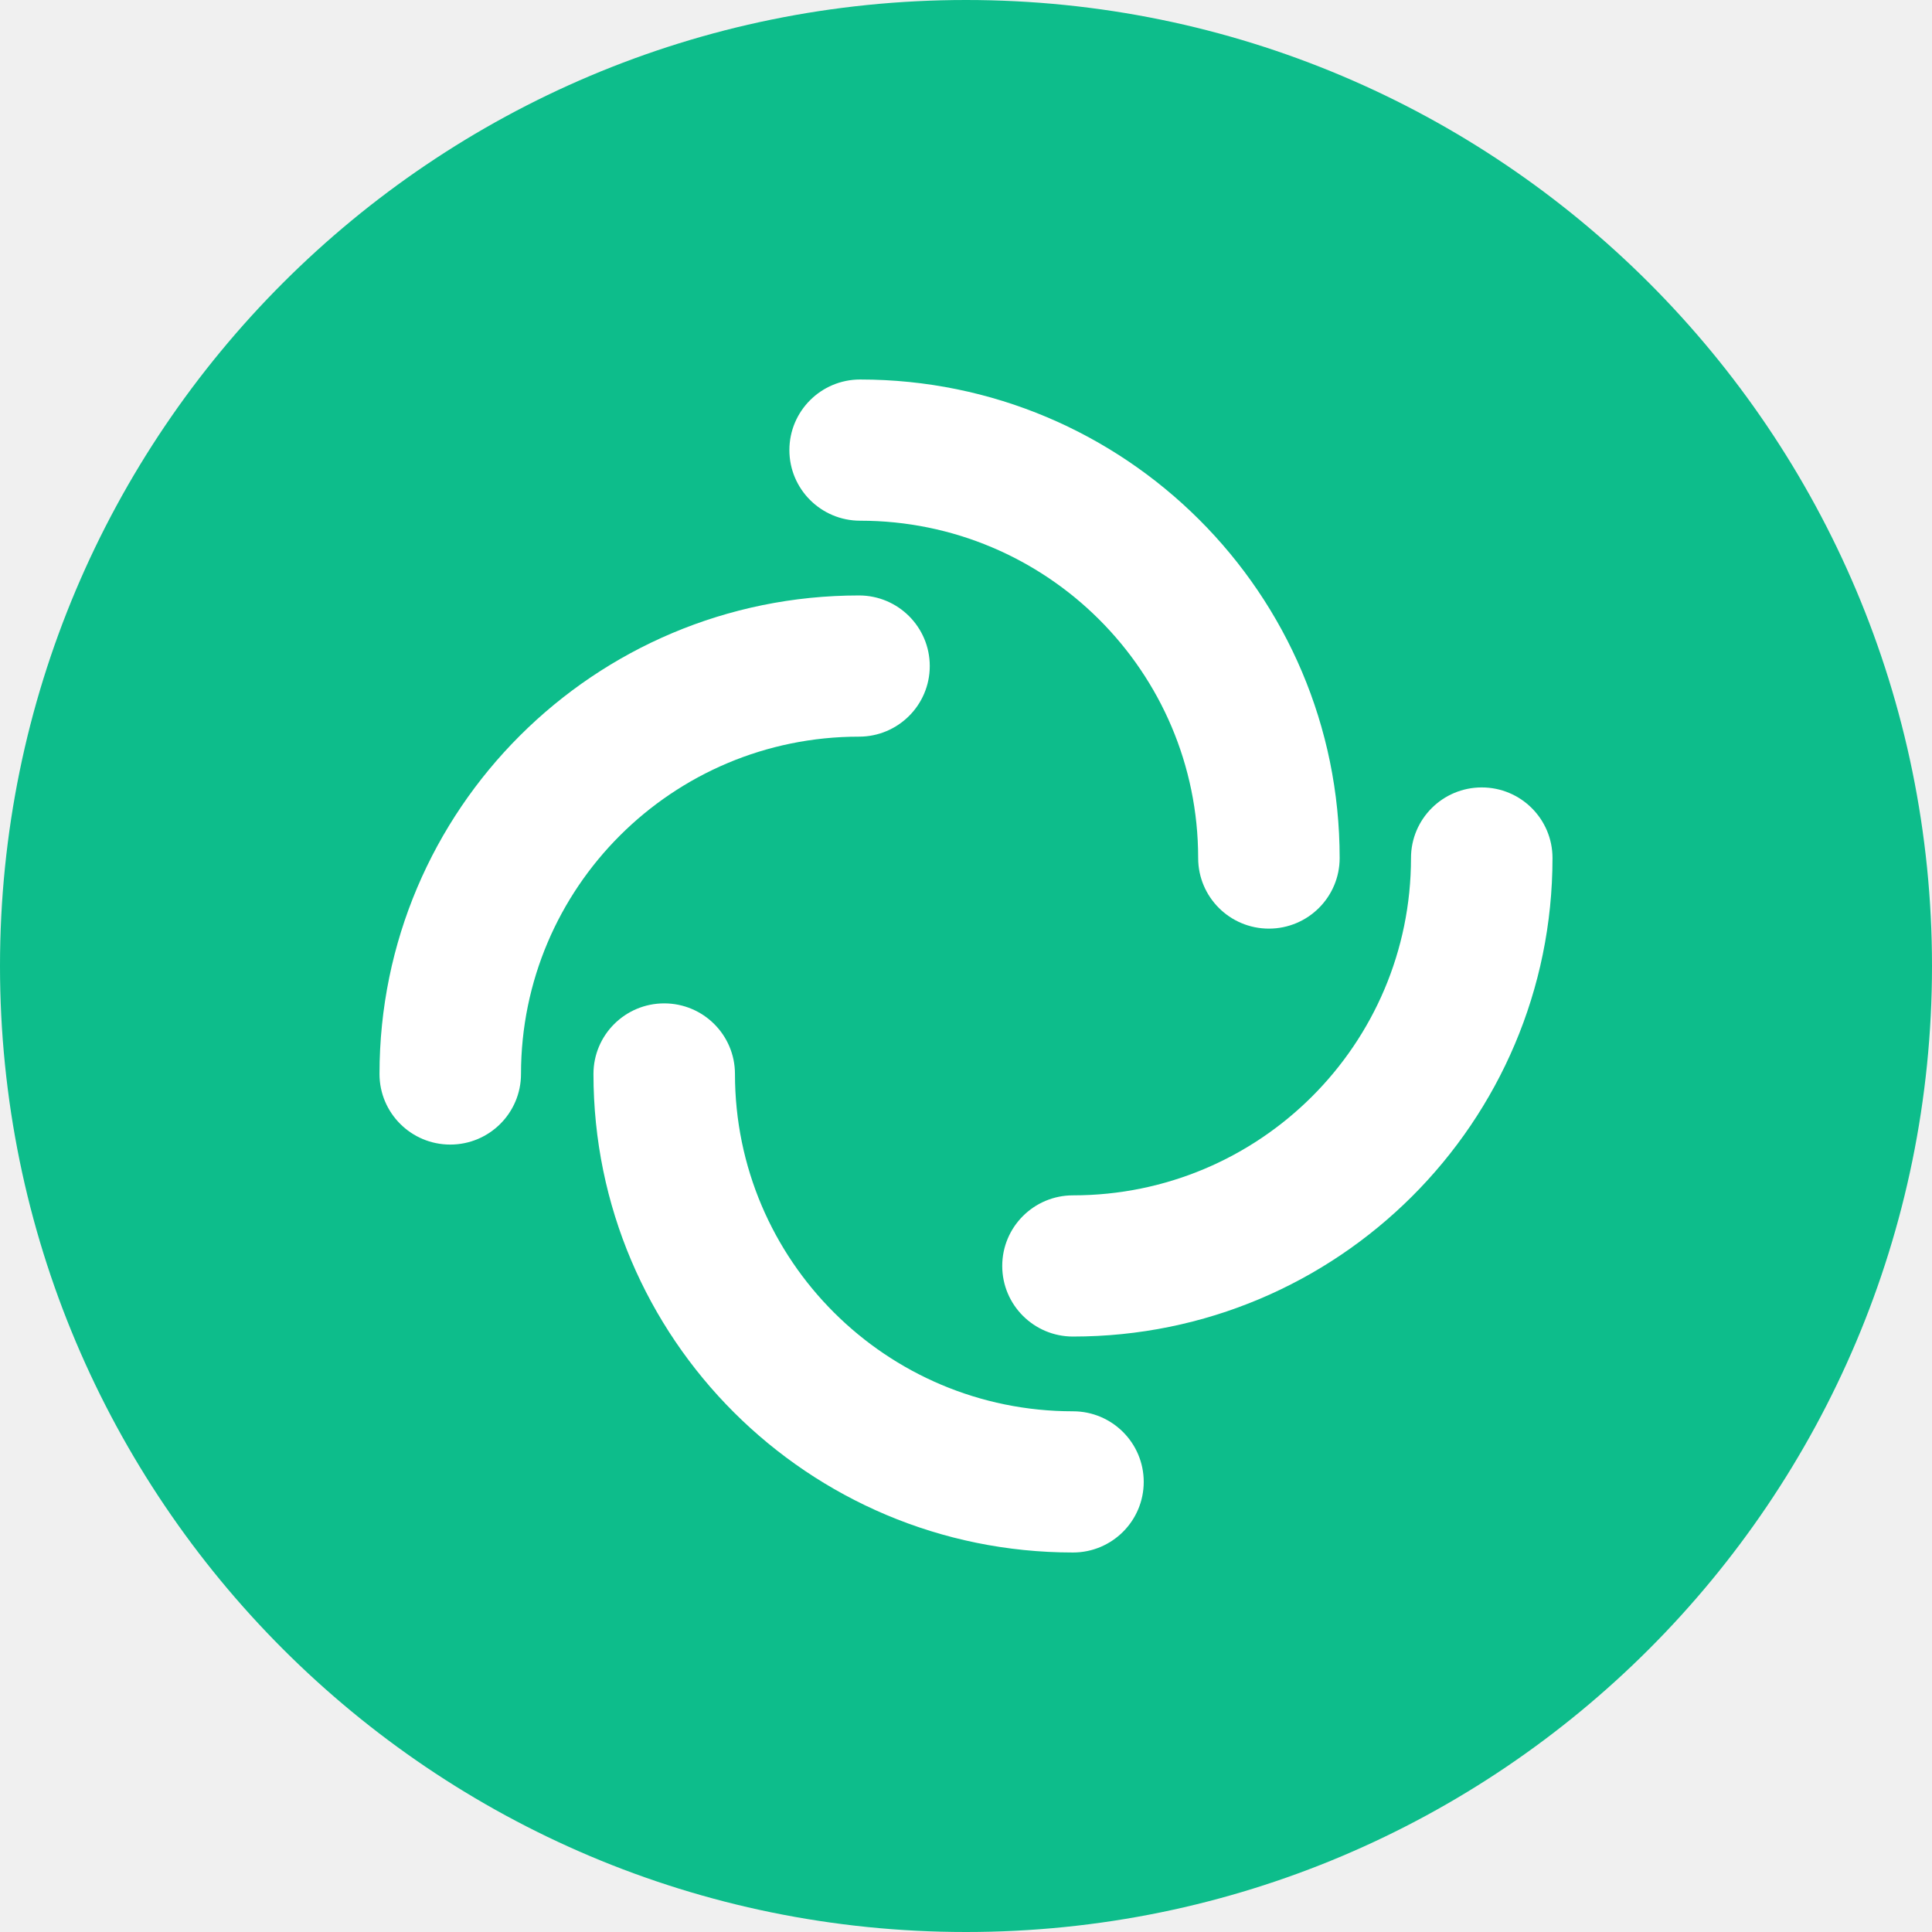
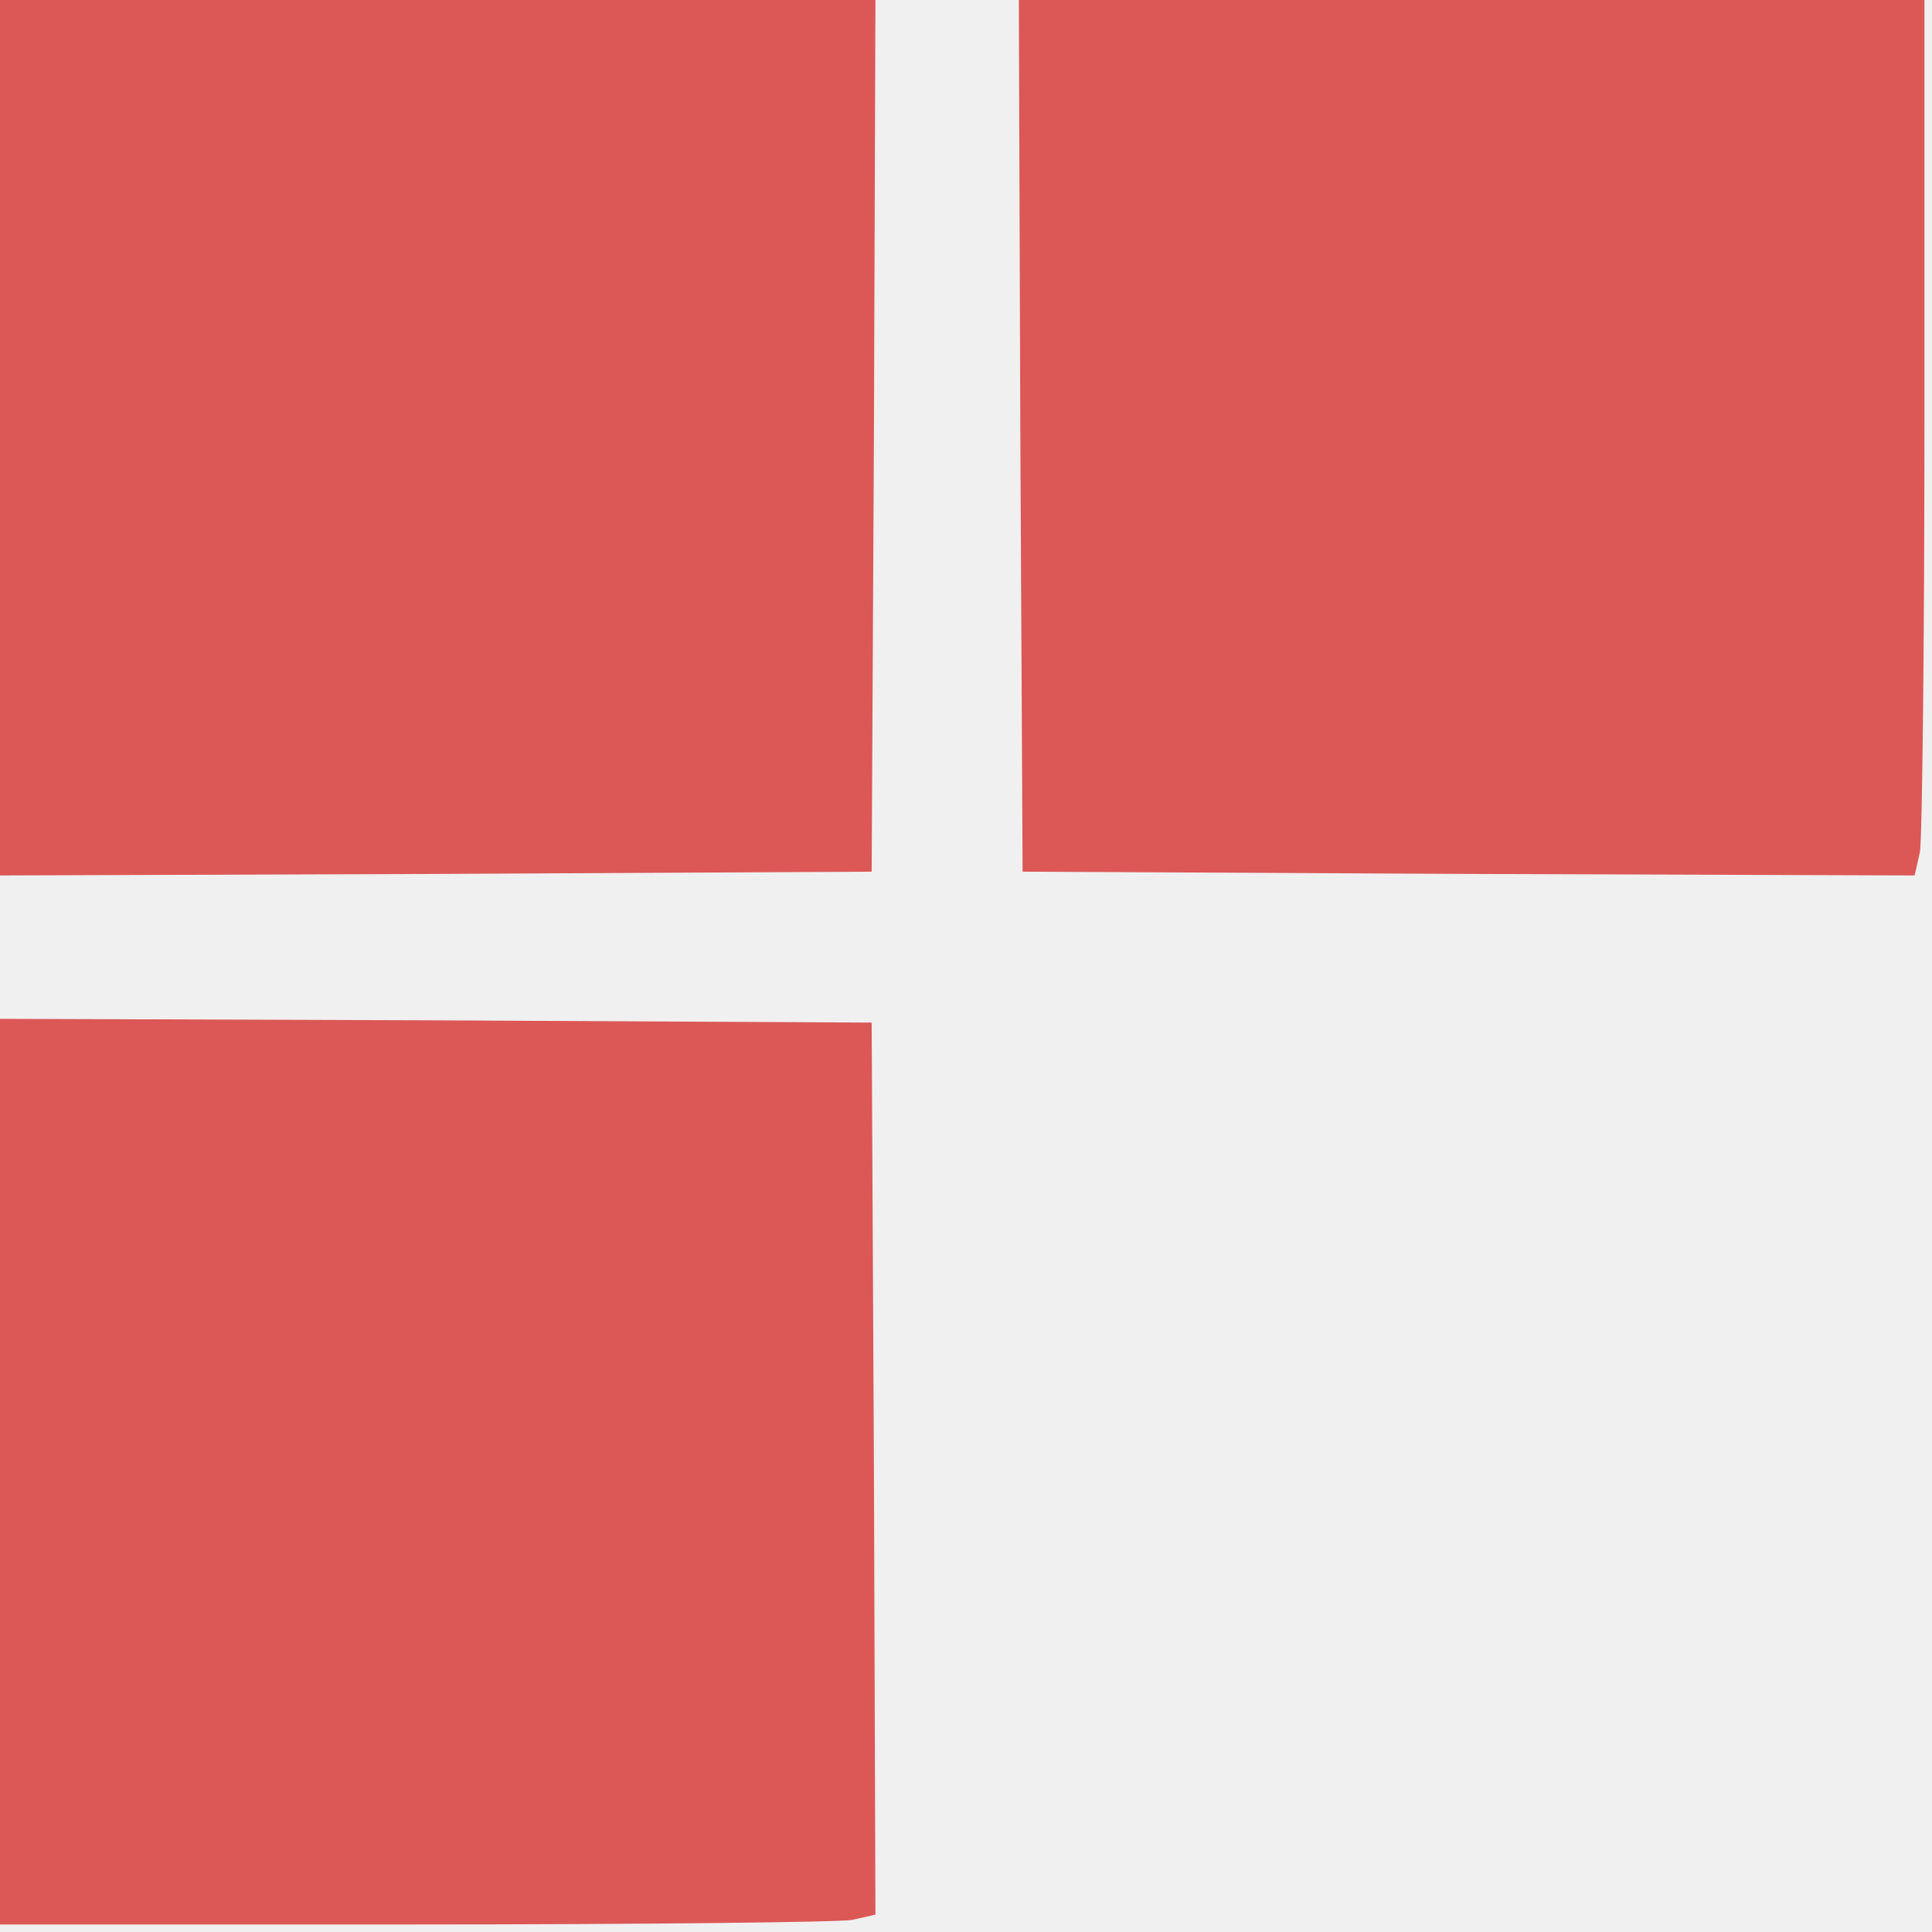
- <svg xmlns="http://www.w3.org/2000/svg" width="200" height="200" viewBox="0 0 200 200" fill="none">
-   <path fill-rule="evenodd" clip-rule="evenodd" d="M100 200C155.228 200 200 155.228 200 100C200 44.772 155.228 0 100 0C44.772 0 0 44.772 0 100C0 155.228 44.772 200 100 200Z" fill="#0DBD8B" />
-   <path fill-rule="evenodd" clip-rule="evenodd" d="M81.717 46.595C81.717 42.558 84.996 39.286 89.041 39.286C116.456 39.286 138.681 61.464 138.681 88.823C138.681 92.859 135.401 96.131 131.357 96.131C127.312 96.131 124.033 92.859 124.033 88.823C124.033 69.537 108.366 53.903 89.041 53.903C84.996 53.903 81.717 50.631 81.717 46.595Z" fill="white" />
-   <path fill-rule="evenodd" clip-rule="evenodd" d="M153.39 81.514C157.435 81.514 160.714 84.786 160.714 88.822C160.714 116.181 138.49 138.359 111.075 138.359C107.03 138.359 103.751 135.087 103.751 131.05C103.751 127.014 107.03 123.742 111.075 123.742C130.4 123.742 146.066 108.108 146.066 88.822C146.066 84.786 149.345 81.514 153.39 81.514Z" fill="white" />
-   <path fill-rule="evenodd" clip-rule="evenodd" d="M118.398 153.405C118.398 157.442 115.119 160.714 111.074 160.714C83.659 160.714 61.435 138.536 61.435 111.177C61.435 107.141 64.714 103.869 68.759 103.869C72.803 103.869 76.083 107.141 76.083 111.177C76.083 130.463 91.749 146.097 111.074 146.097C115.119 146.097 118.398 149.369 118.398 153.405Z" fill="white" />
-   <path fill-rule="evenodd" clip-rule="evenodd" d="M46.61 118.486C42.565 118.486 39.286 115.214 39.286 111.178C39.286 83.819 61.51 61.641 88.925 61.641C92.97 61.641 96.249 64.913 96.249 68.95C96.249 72.986 92.97 76.258 88.925 76.258C69.6 76.258 53.934 91.892 53.934 111.178C53.934 115.214 50.655 118.486 46.61 118.486Z" fill="white" />
+ <svg xmlns="http://www.w3.org/2000/svg" version="1.0" width="256pt" height="256pt" viewBox="0 0 256 256" preserveAspectRatio="xMidYMid meet">
+   <g transform="translate(0,256) scale(0.1,-0.1)" fill="#db5856" stroke="none">
+     <path d="M0 1980 l0 -580 578 2 577 3 3 578 2 577 -580 0 -580 0 0 -580z" />
+     <path d="M1352 1983 l3 -578 591 -3 591 -2 7 31 c3 17 6 278 6 580 l0 549 -600 0 -600 0 2 -577z" />
+     <path d="M0 610 l0 -600 549 0 c302 0 563 3 580 6 l31 7 -2 591 -3 591 -577 3 -578 2 0 -600z" />
+   </g>
</svg>
